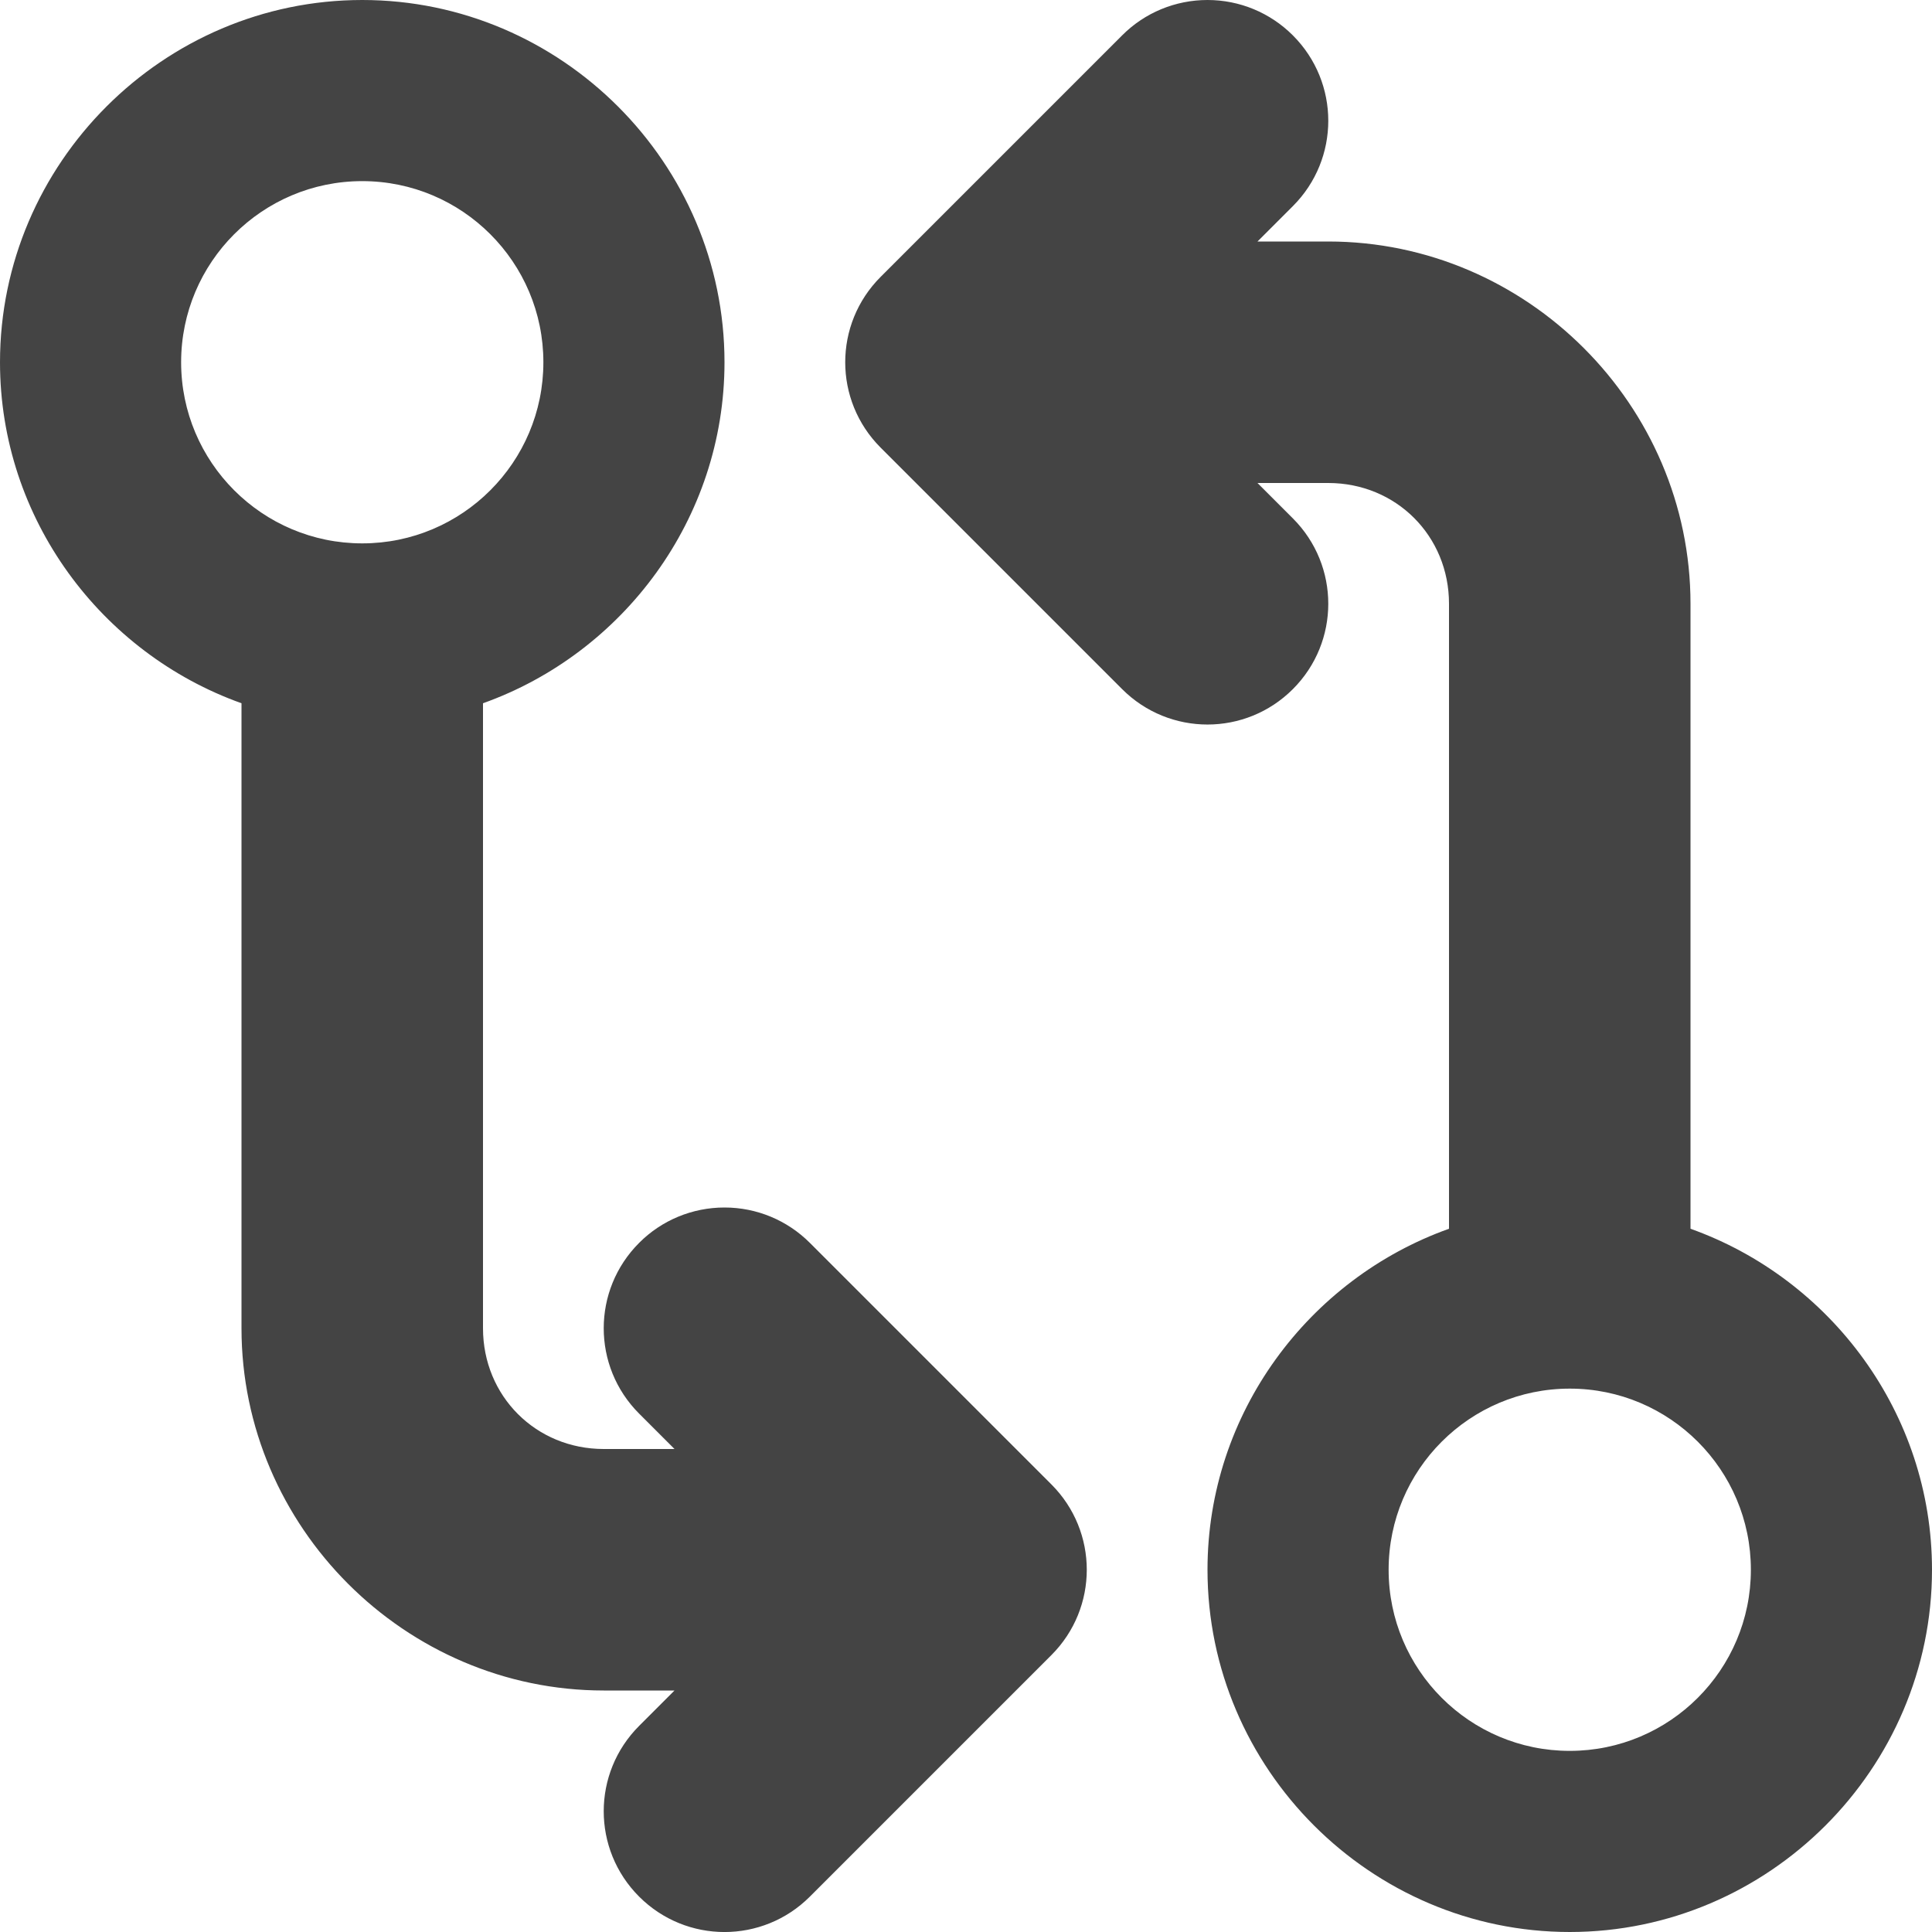
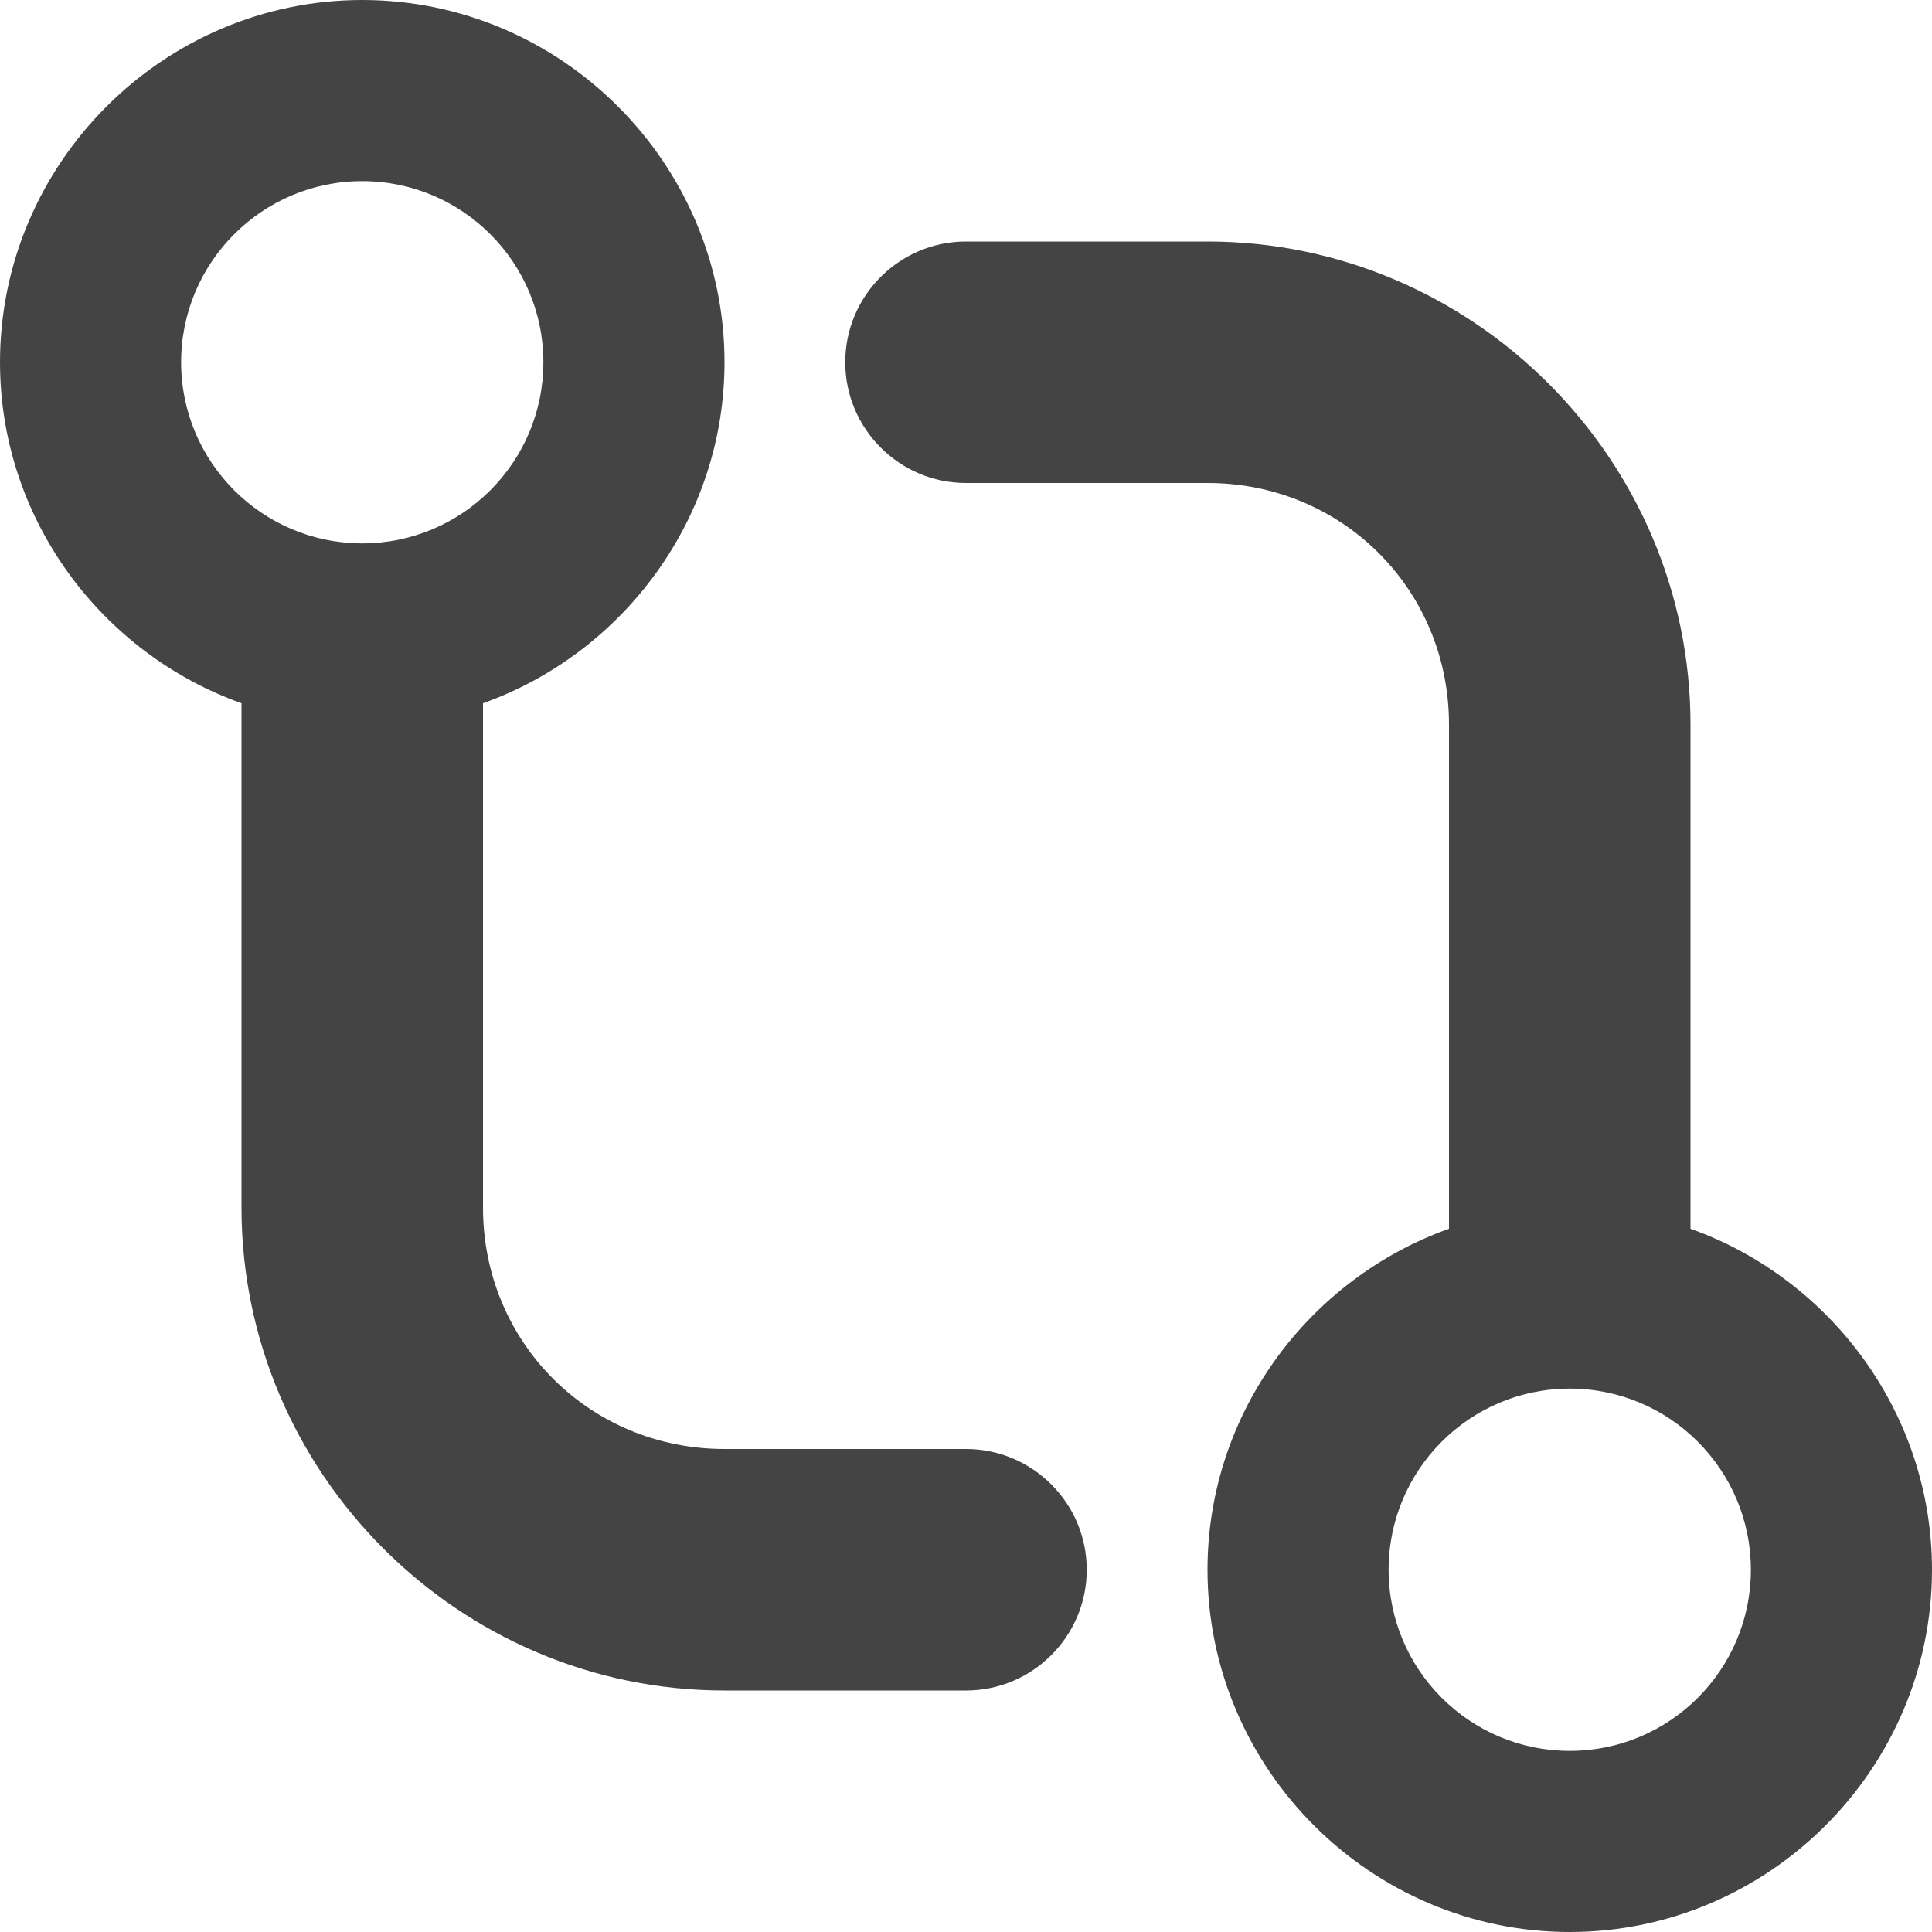
<svg xmlns="http://www.w3.org/2000/svg" version="1.1" viewBox="0 0 16 16">
-   <path d="m3 0c-1.648 0-3 1.352-3 3 0 1.297 0.84 2.41 2 2.824v5.176c0 1.645 1.355 3 3 3h0.586l-0.293 0.293c-0.391 0.391-0.391 1.023 0 1.414s1.023 0.391 1.414 0l2-2c0.391-0.391 0.391-1.023 0-1.414l-2-2c-0.188-0.188-0.441-0.293-0.707-0.293s-0.52 0.105-0.707 0.293c-0.391 0.391-0.391 1.023 0 1.414l0.293 0.293h-0.586c-0.562 0-1-0.438-1-1v-5.176c1.16-0.414 2-1.527 2-2.824 0-1.648-1.352-3-3-3zm7 0c-0.266 0-0.52 0.105-0.707 0.293l-2 2c-0.391 0.391-0.391 1.023 0 1.414l2 2c0.391 0.391 1.023 0.391 1.414 0s0.391-1.023 0-1.414l-0.293-0.293h0.586c0.562 0 1 0.438 1 1v5.176c-1.16 0.414-2 1.527-2 2.824 0 1.648 1.352 3 3 3s3-1.352 3-3c0-1.297-0.84-2.41-2-2.824v-5.176c0-1.645-1.355-3-3-3h-0.586l0.293-0.293c0.391-0.391 0.391-1.023 0-1.414-0.188-0.188-0.441-0.293-0.707-0.293zm-7 1.5c0.828 0 1.5 0.672 1.5 1.5s-0.672 1.5-1.5 1.5-1.5-0.672-1.5-1.5 0.672-1.5 1.5-1.5zm10 10c0.828 0 1.5 0.672 1.5 1.5s-0.672 1.5-1.5 1.5-1.5-0.672-1.5-1.5 0.672-1.5 1.5-1.5z" fill="#222" style="fill:#444" />
+   <path d="m3 0c-1.648 0-3 1.352-3 3 0 1.297 0.84 2.41 2 2.824v4.176c0 2.199 1.801 4 4 4h2c0.551 0 1-0.449 1-1s-0.449-1-1-1h-2c-1.117 0-2-0.883-2-2v-4.176c1.16-0.414 2-1.527 2-2.824 0-1.648-1.352-3-3-3zm0 1.5c0.828 0 1.5 0.672 1.5 1.5s-0.672 1.5-1.5 1.5-1.5-0.672-1.5-1.5 0.672-1.5 1.5-1.5zm5 0.5c-0.551 0-1 0.449-1 1s0.449 1 1 1h2c1.117 0 2 0.883 2 2v4.176c-1.16 0.414-2 1.527-2 2.824 0 1.648 1.352 3 3 3s3-1.352 3-3c0-1.297-0.84-2.41-2-2.824v-4.176c0-2.199-1.805-4-4-4zm5 9.5c0.828 0 1.5 0.672 1.5 1.5s-0.672 1.5-1.5 1.5-1.5-0.672-1.5-1.5 0.672-1.5 1.5-1.5z" fill="#222" style="fill:#444" />
</svg>
